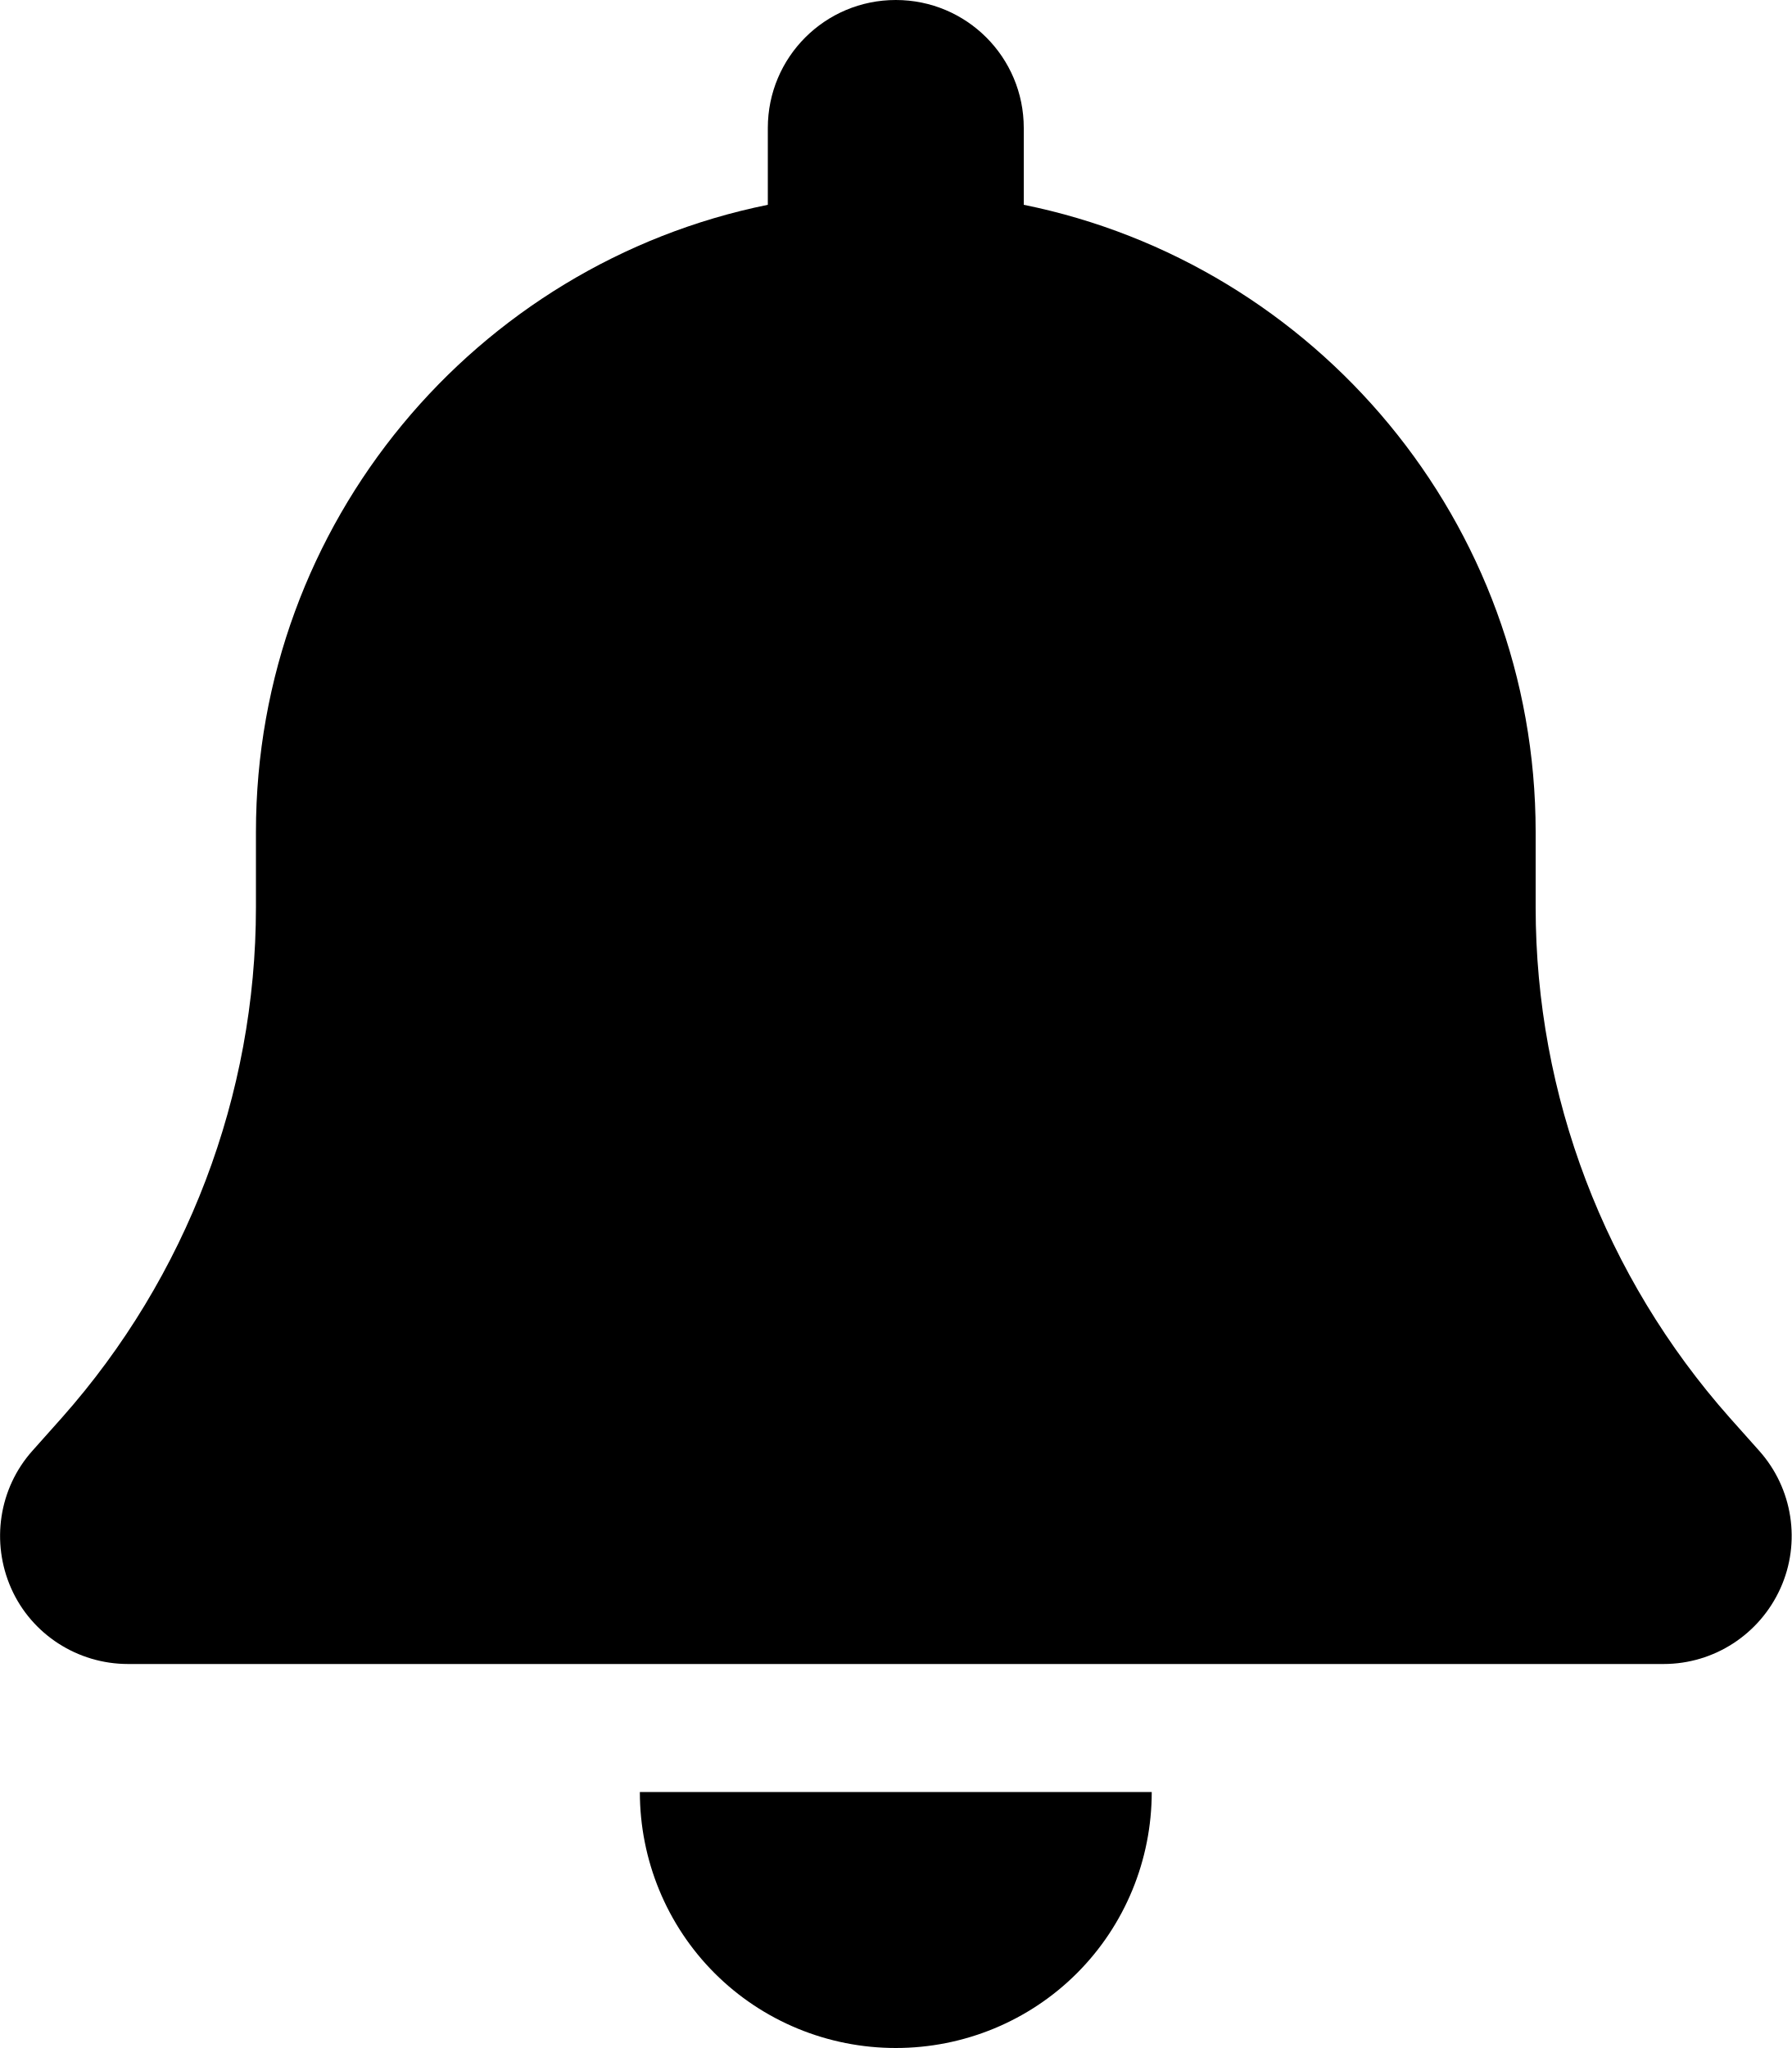
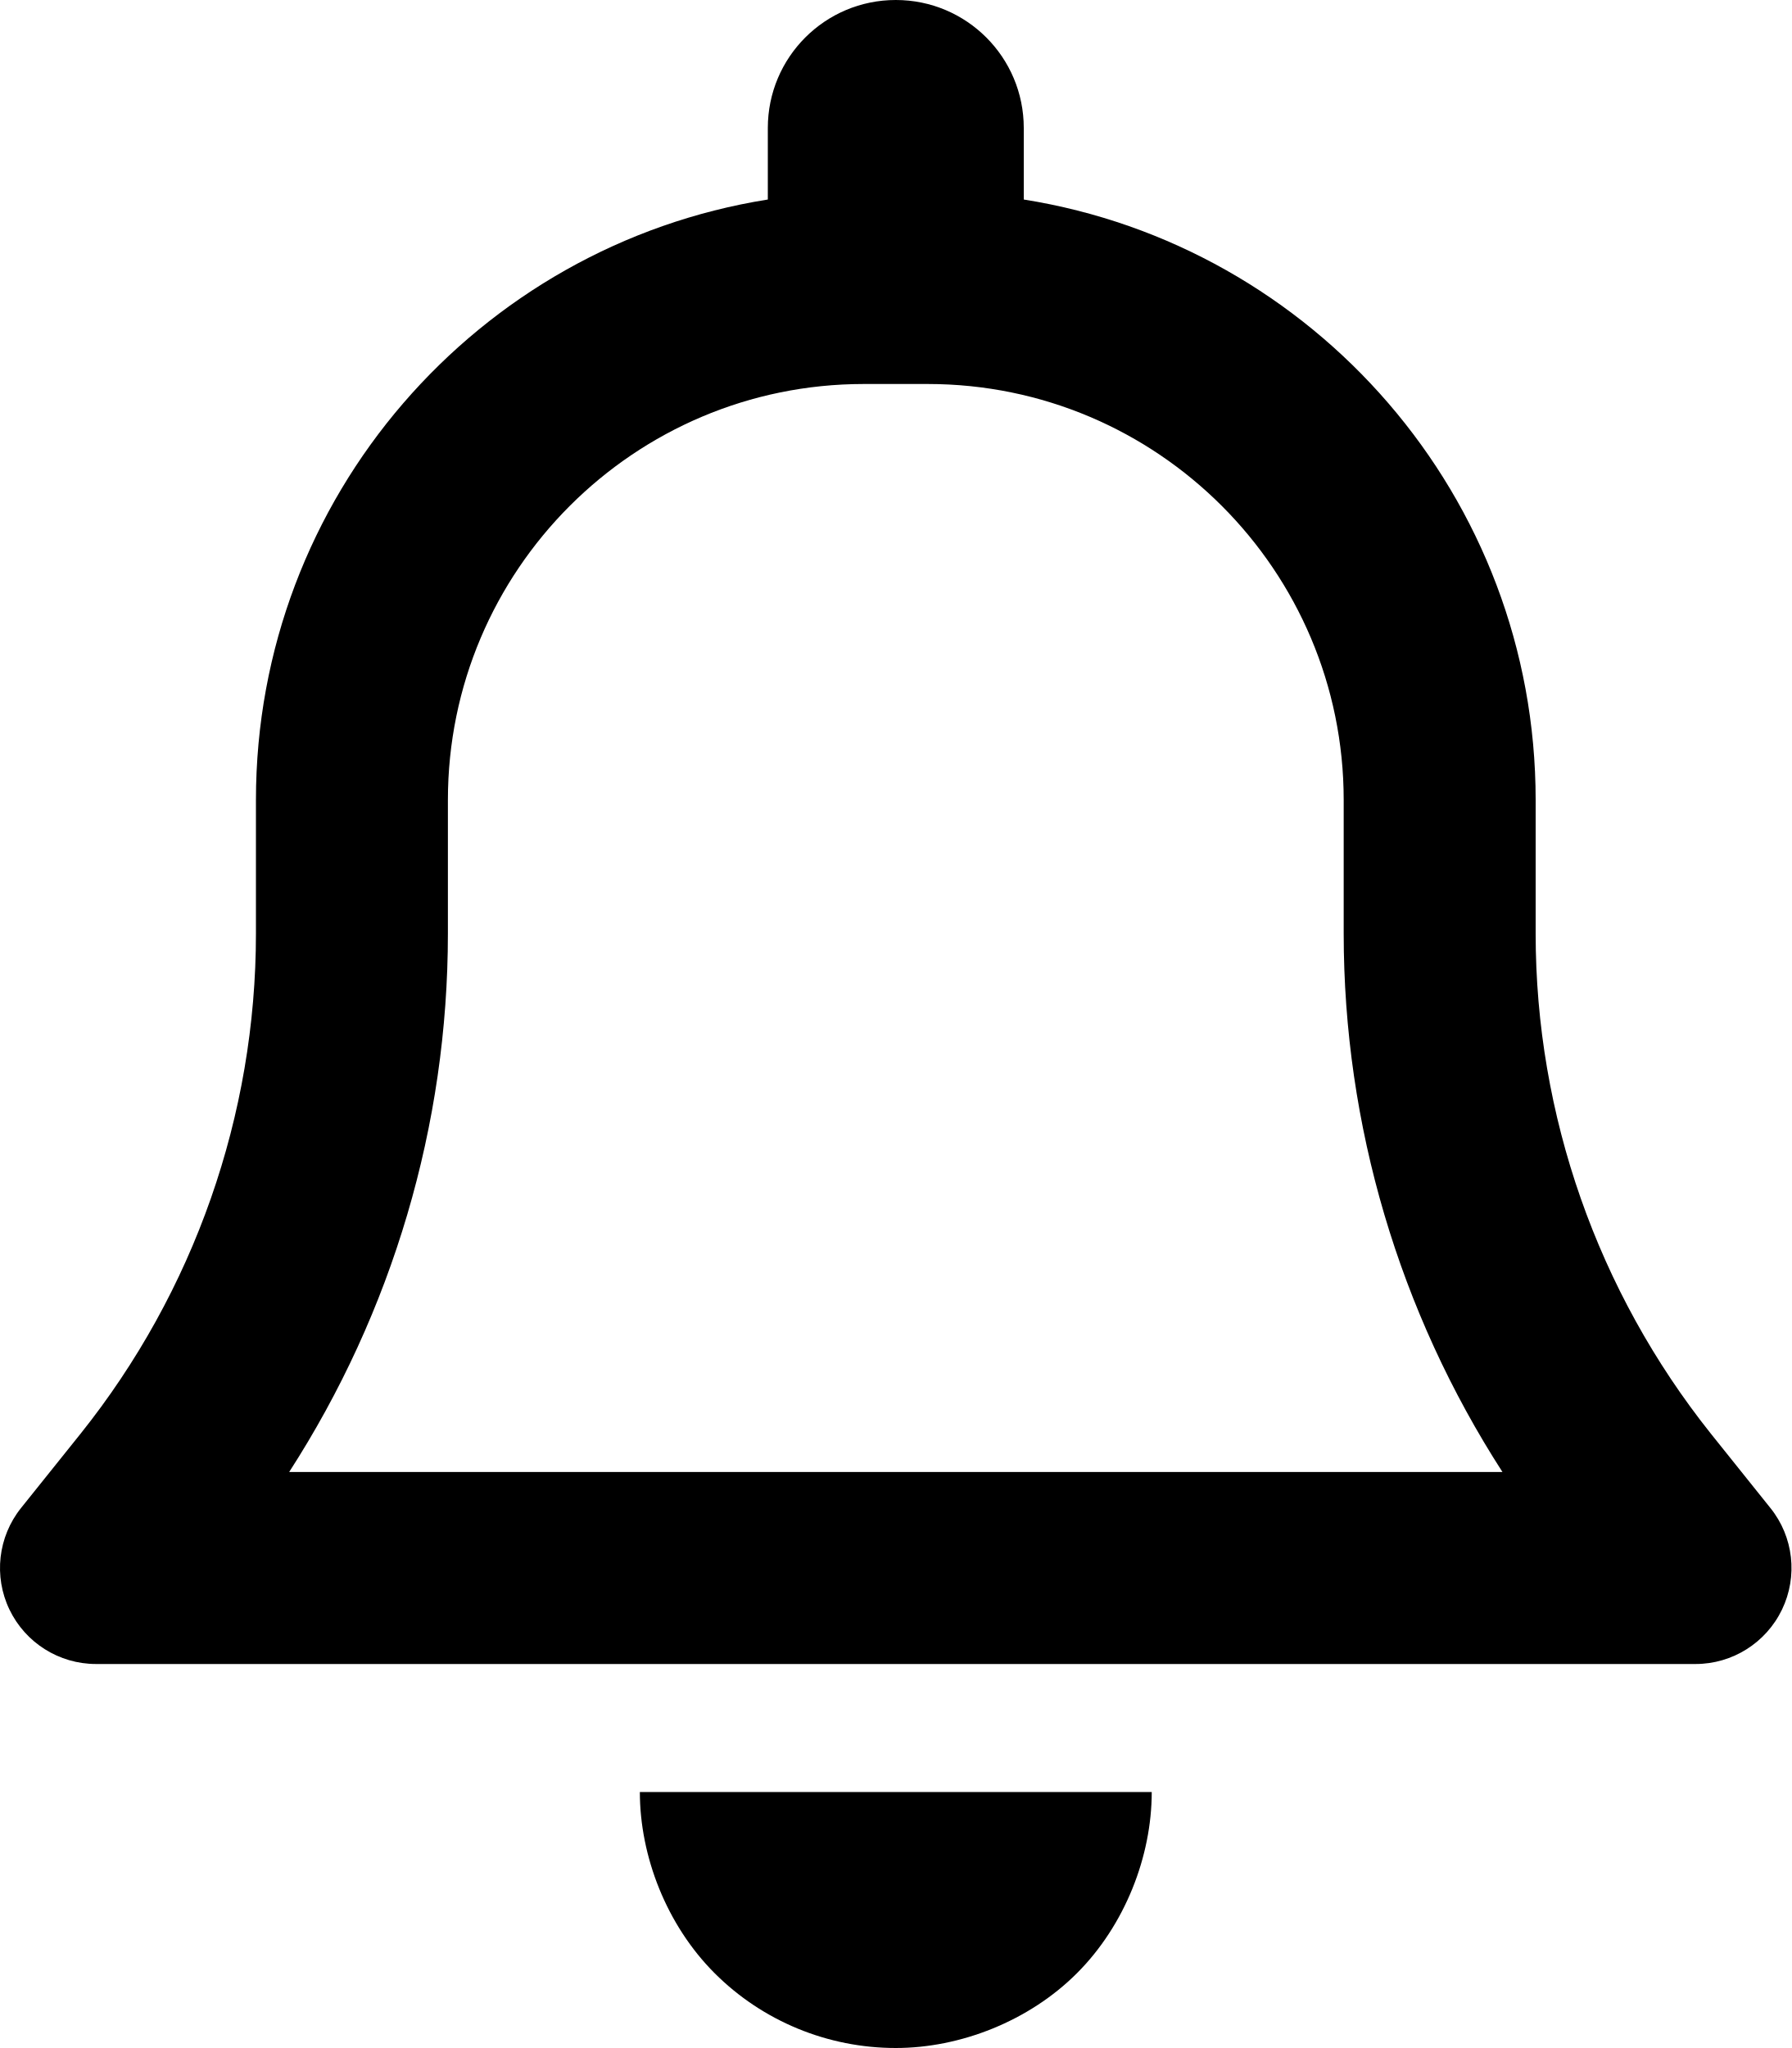
<svg xmlns="http://www.w3.org/2000/svg" viewBox="0 0 448 512">
-   <path d="M224 0c-17.7 0-32 14.3-32 32V51.2C119 66 64 130.6 64 208v18.8c0 47-17.3 92.4-48.5 127.6l-7.4 8.3c-8.4 9.4-10.4 22.9-5.3 34.4S19.4 416 32 416H416c12.6 0 24-7.4 29.2-18.9s3.1-25-5.3-34.4l-7.4-8.3C401.3 319.2 384 273.9 384 226.8V208c0-77.4-55-142-128-156.8V32c0-17.7-14.3-32-32-32zm45.3 493.3c12-12 18.7-28.3 18.7-45.3H224 160c0 17 6.7 33.3 18.7 45.3s28.3 18.7 45.3 18.7s33.3-6.7 45.3-18.7z" />
+   <path d="M256 32V49.88C328.5 61.39 384 124.2 384 200V233.4C384 278.8 399.5 322.9 427.8 358.4L442.7 377C448.5 384.2 449.6 394.1 445.6 402.4C441.6 410.7 433.2 416 424 416H24C14.77 416 6.365 410.7 2.369 402.4C-1.628 394.1-.504 384.2 5.26 377L20.17 358.4C48.54 322.9 64 278.8 64 233.4V200C64 124.2 119.5 61.39 192 49.88V32C192 14.33 206.3 0 224 0C241.7 0 256 14.33 256 32V32zM216 96C158.6 96 112 142.6 112 200V233.4C112 281.3 98.12 328 72.31 368H375.7C349.9 328 336 281.3 336 233.4V200C336 142.6 289.4 96 232 96H216zM288 448C288 464.1 281.3 481.3 269.3 493.3C257.3 505.3 240.1 512 224 512C207 512 190.7 505.3 178.7 493.3C166.7 481.3 160 464.1 160 448H288z" />
</svg>
